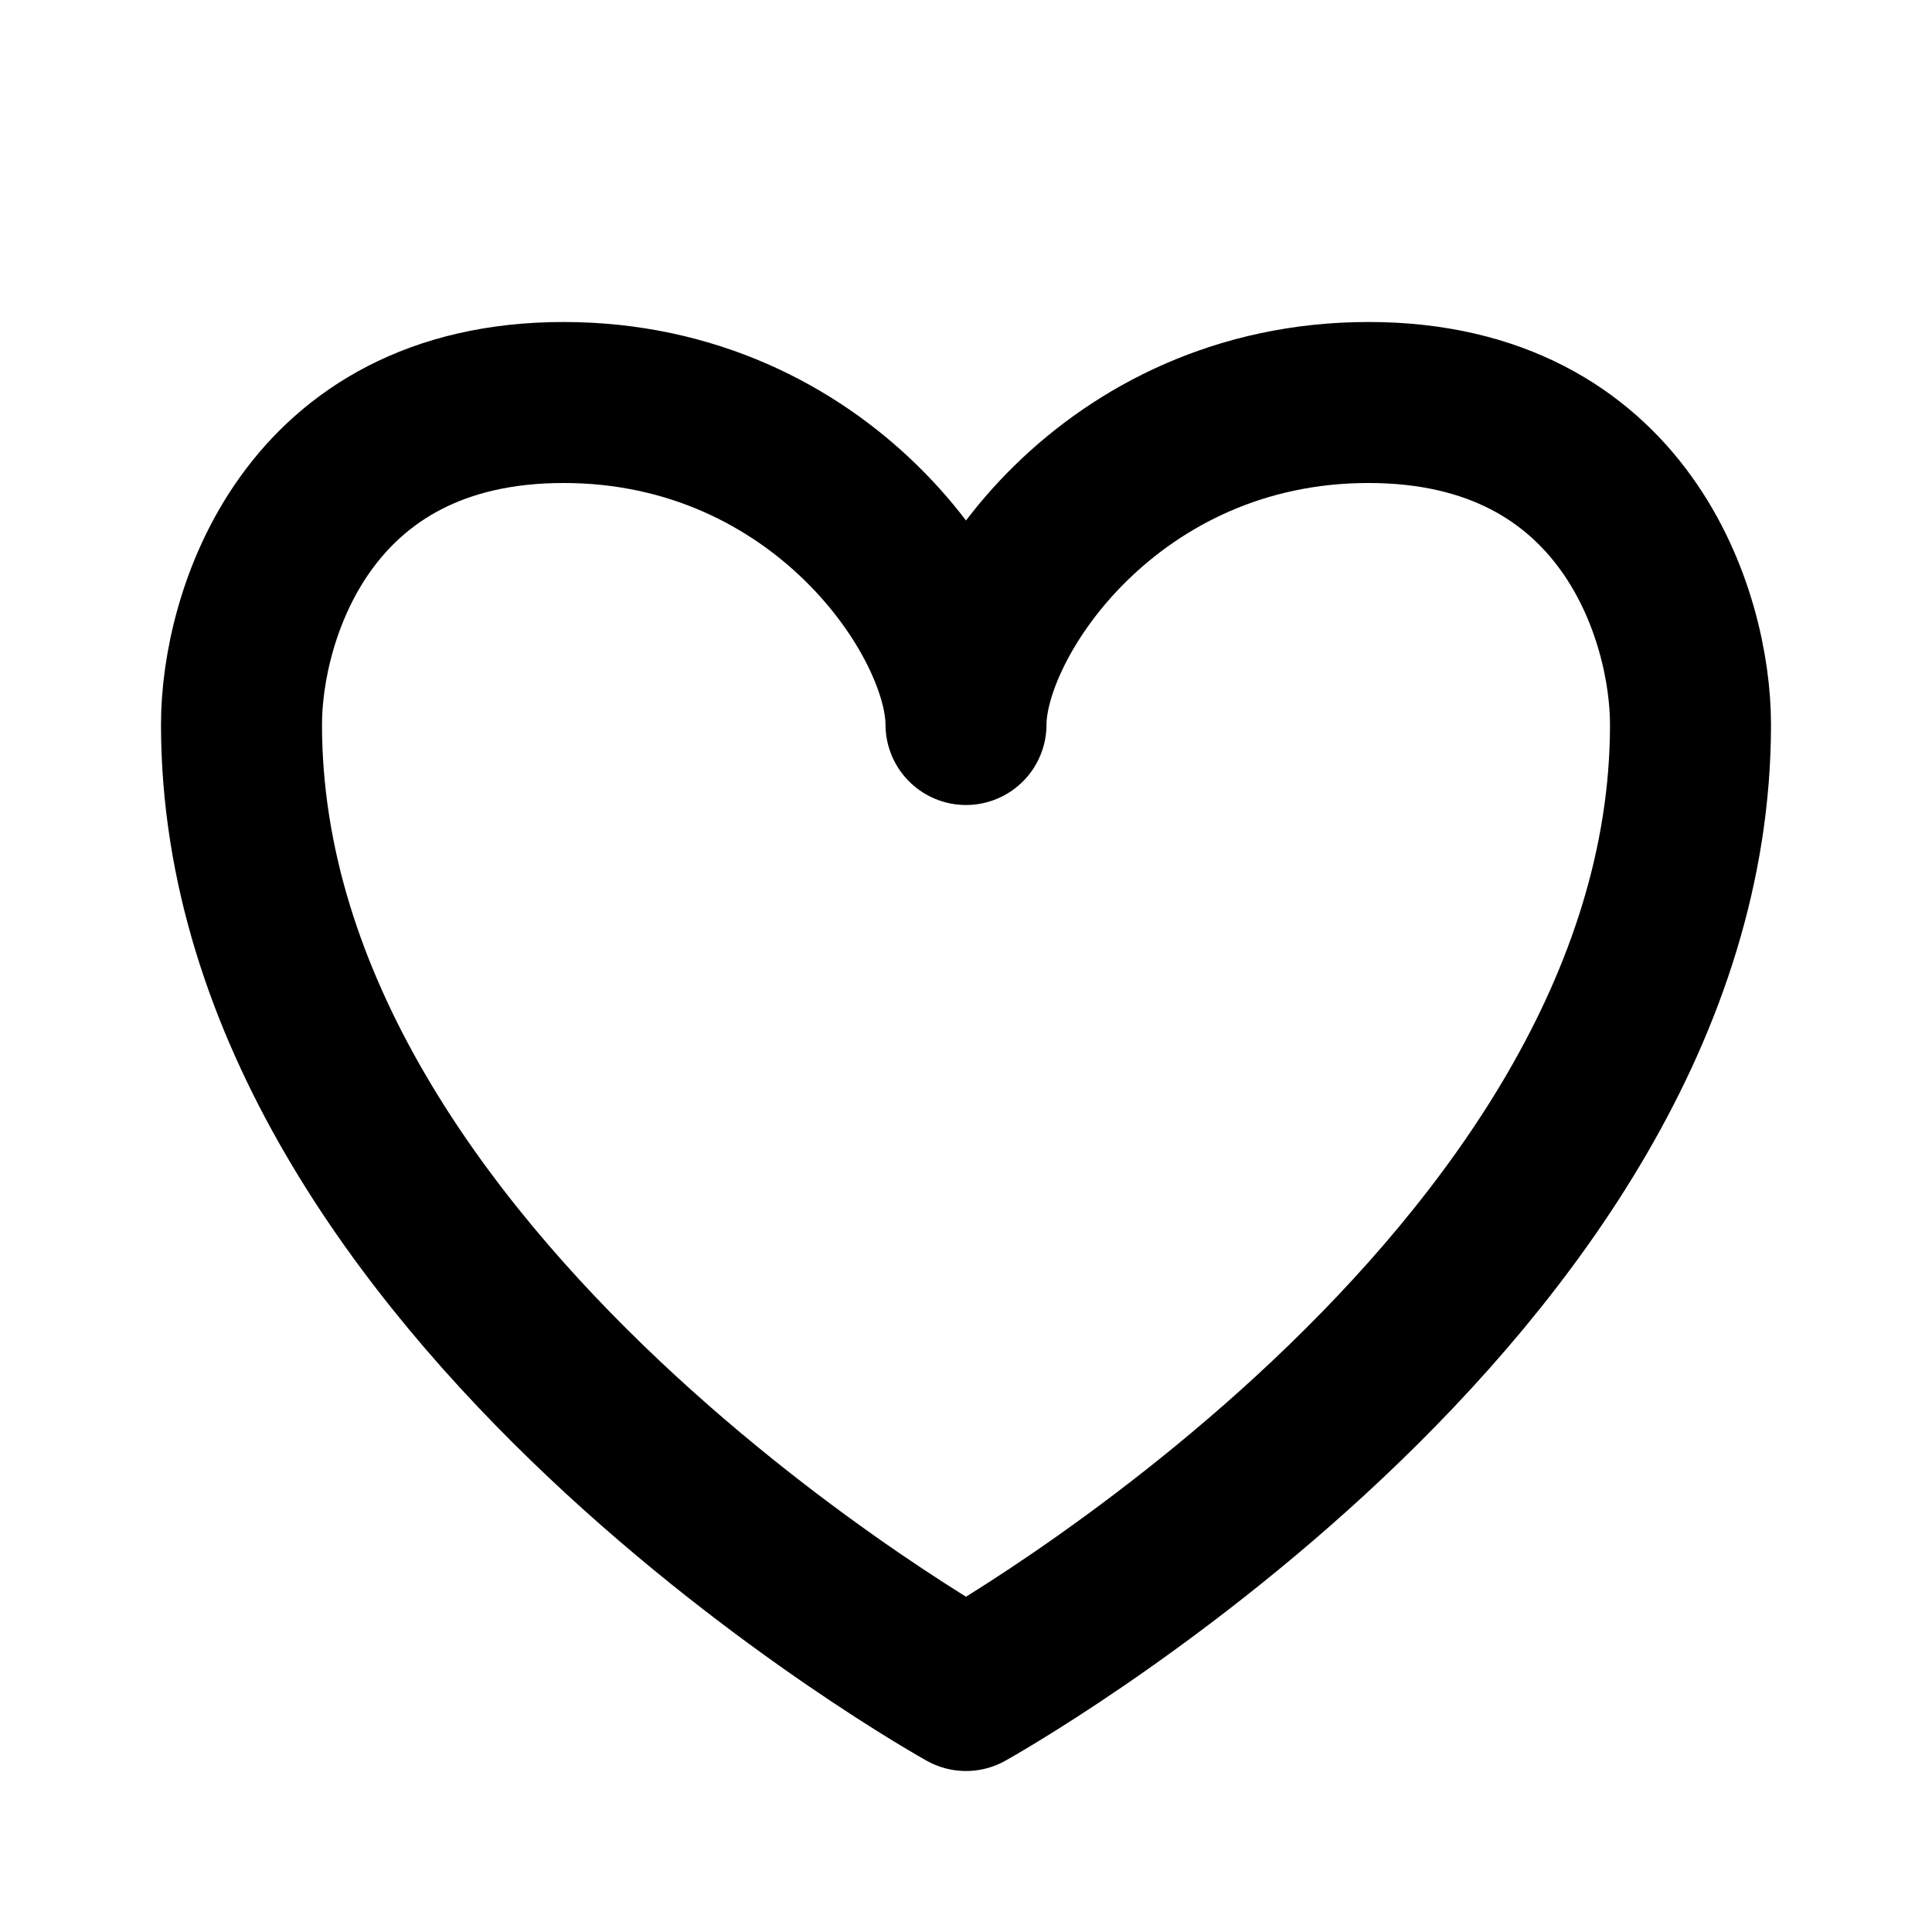
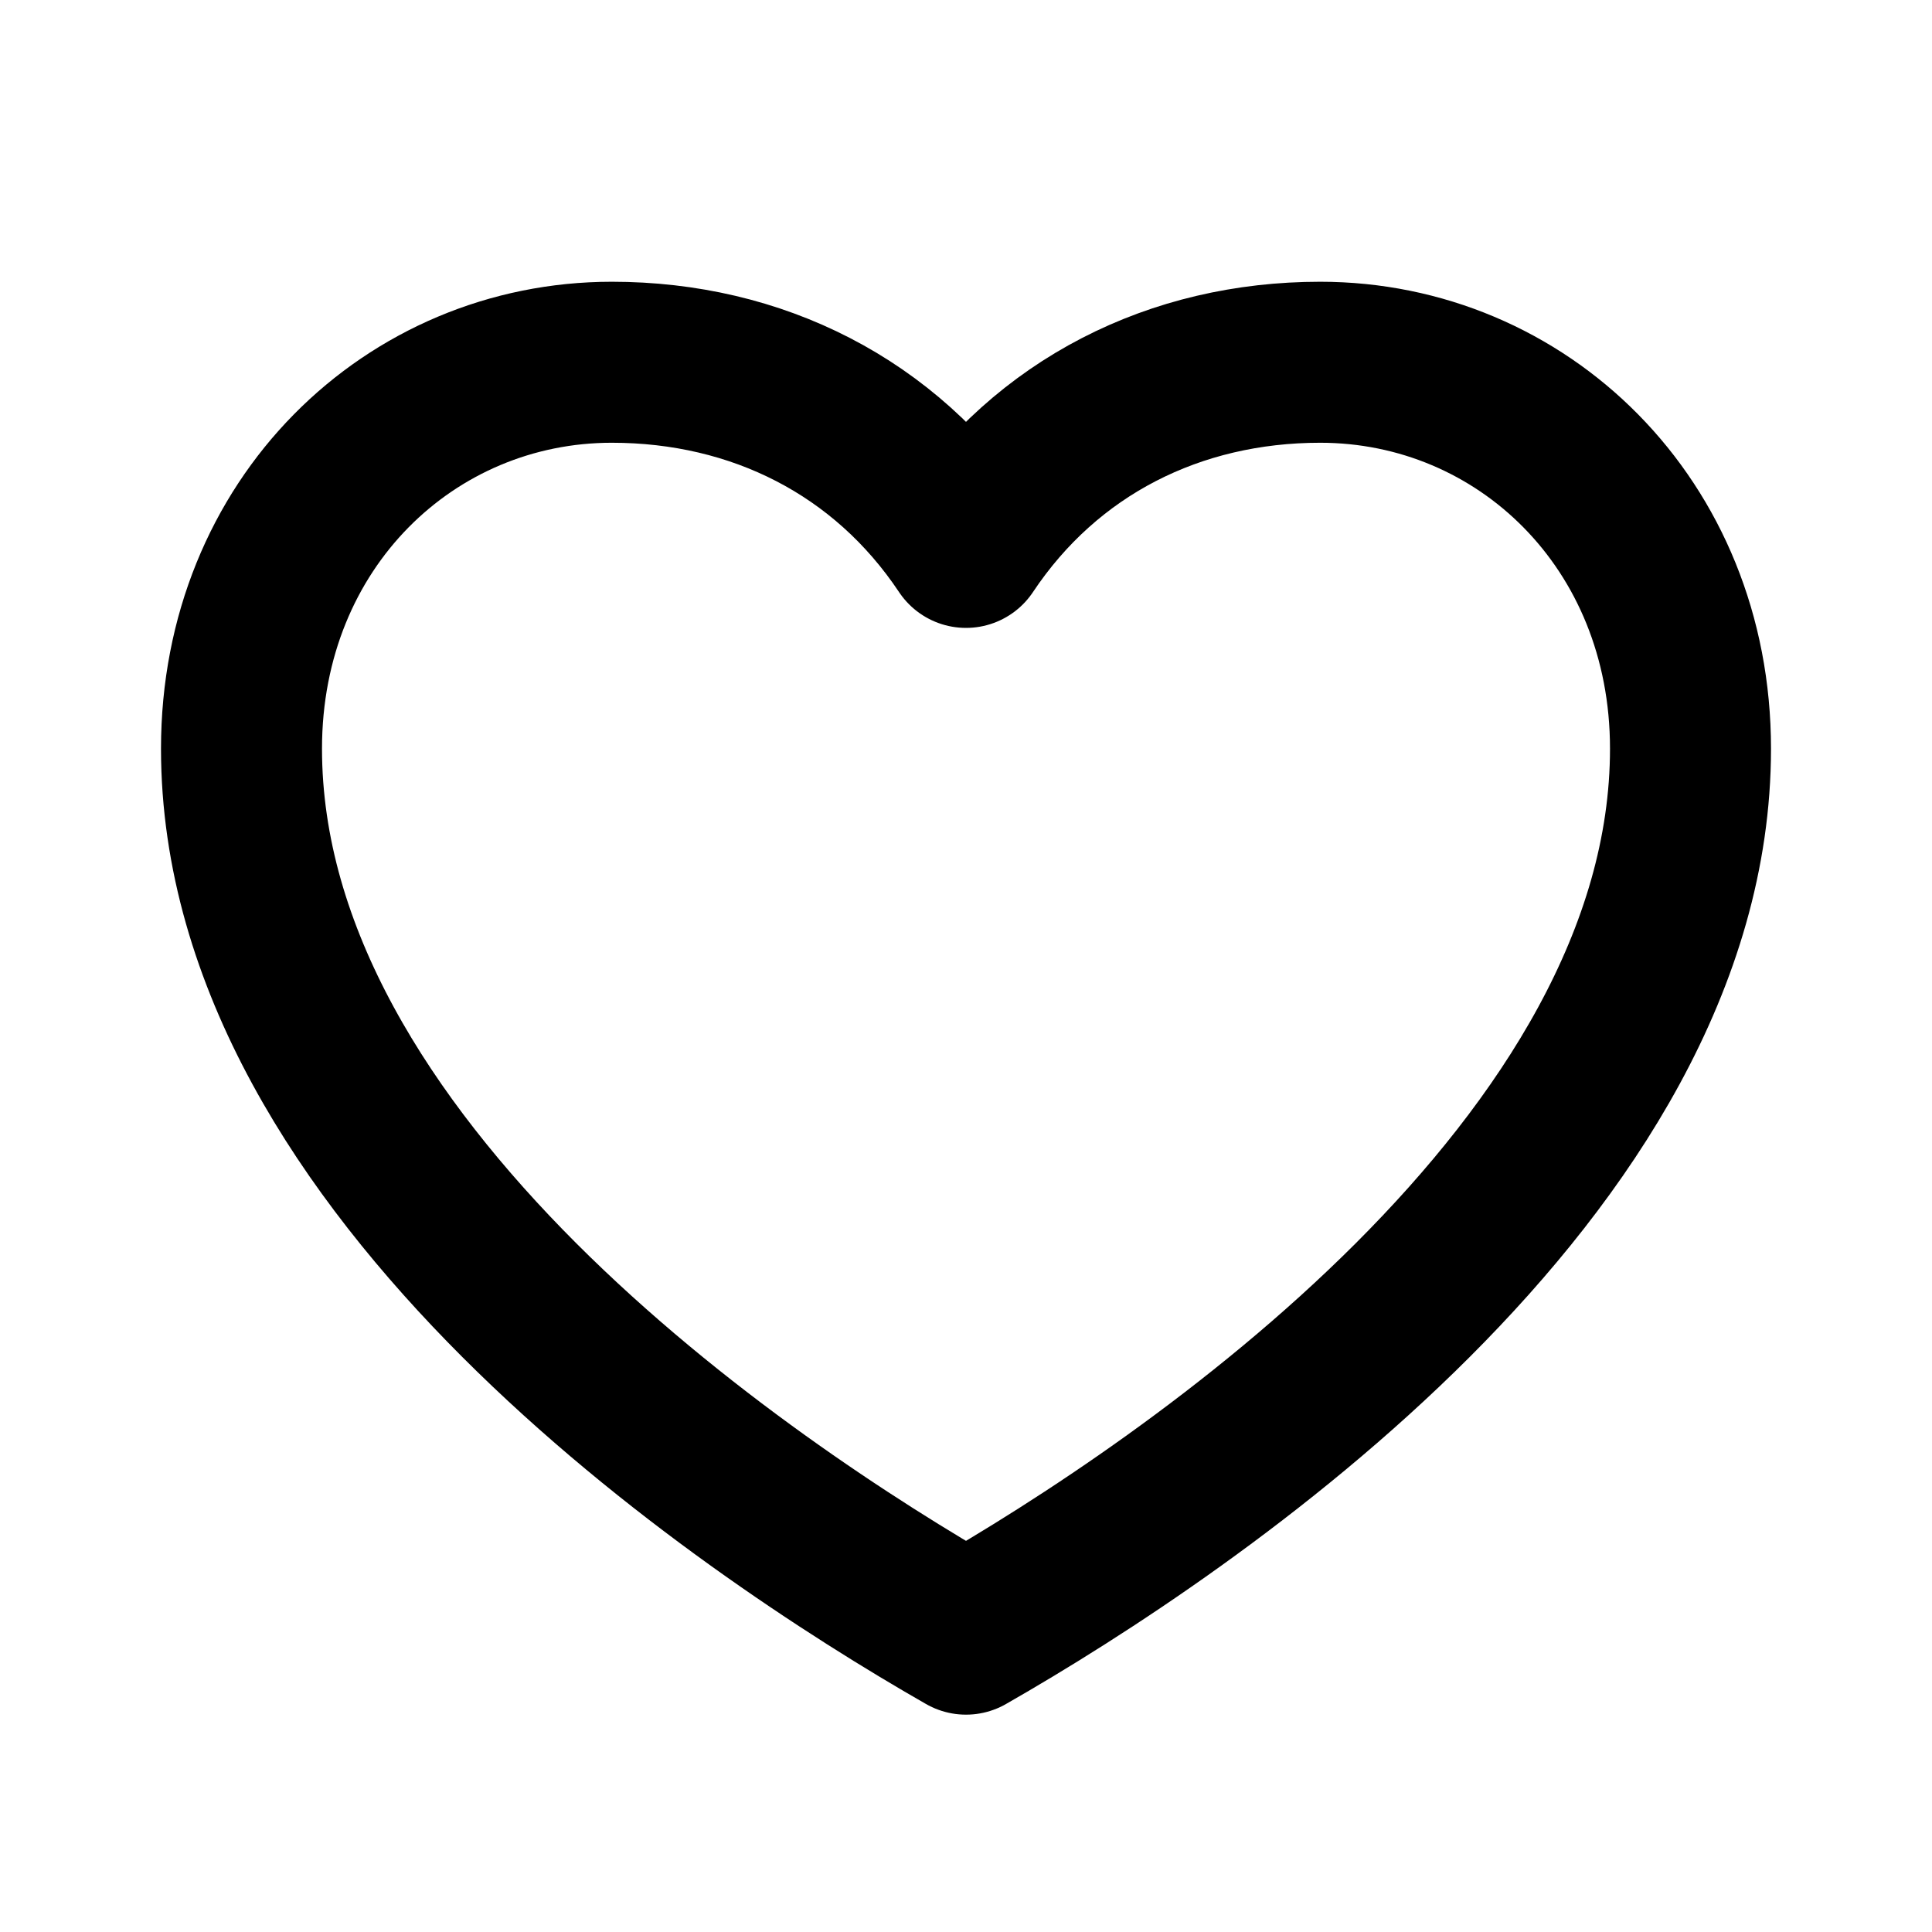
<svg xmlns="http://www.w3.org/2000/svg" viewBox="0 0 24 24" fill="none">
-   <path stroke="currentColor" stroke-linecap="round" stroke-linejoin="round" stroke-width="2" d="M17 5c-3.2 0-5 2.667-5 4 0-1.333-1.8-4-5-4S3 7.667 3 9c0 7 9 12 9 12s9-5 9-12c0-1.333-.8-4-4-4z" />
+   <path stroke="currentColor" stroke-linecap="round" stroke-linejoin="round" stroke-width="2" d="M12 6.8C11 5.3 9.4 4.5 7.6 4.5 5.1 4.5 3 6.5 3 9.3c0 5.2 6.2 9.4 9 11 2.8-1.6 9-5.8 9-11 0-2.8-2.1-4.8-4.6-4.8-1.8 0-3.4.8-4.4 2.3z" />
</svg>
